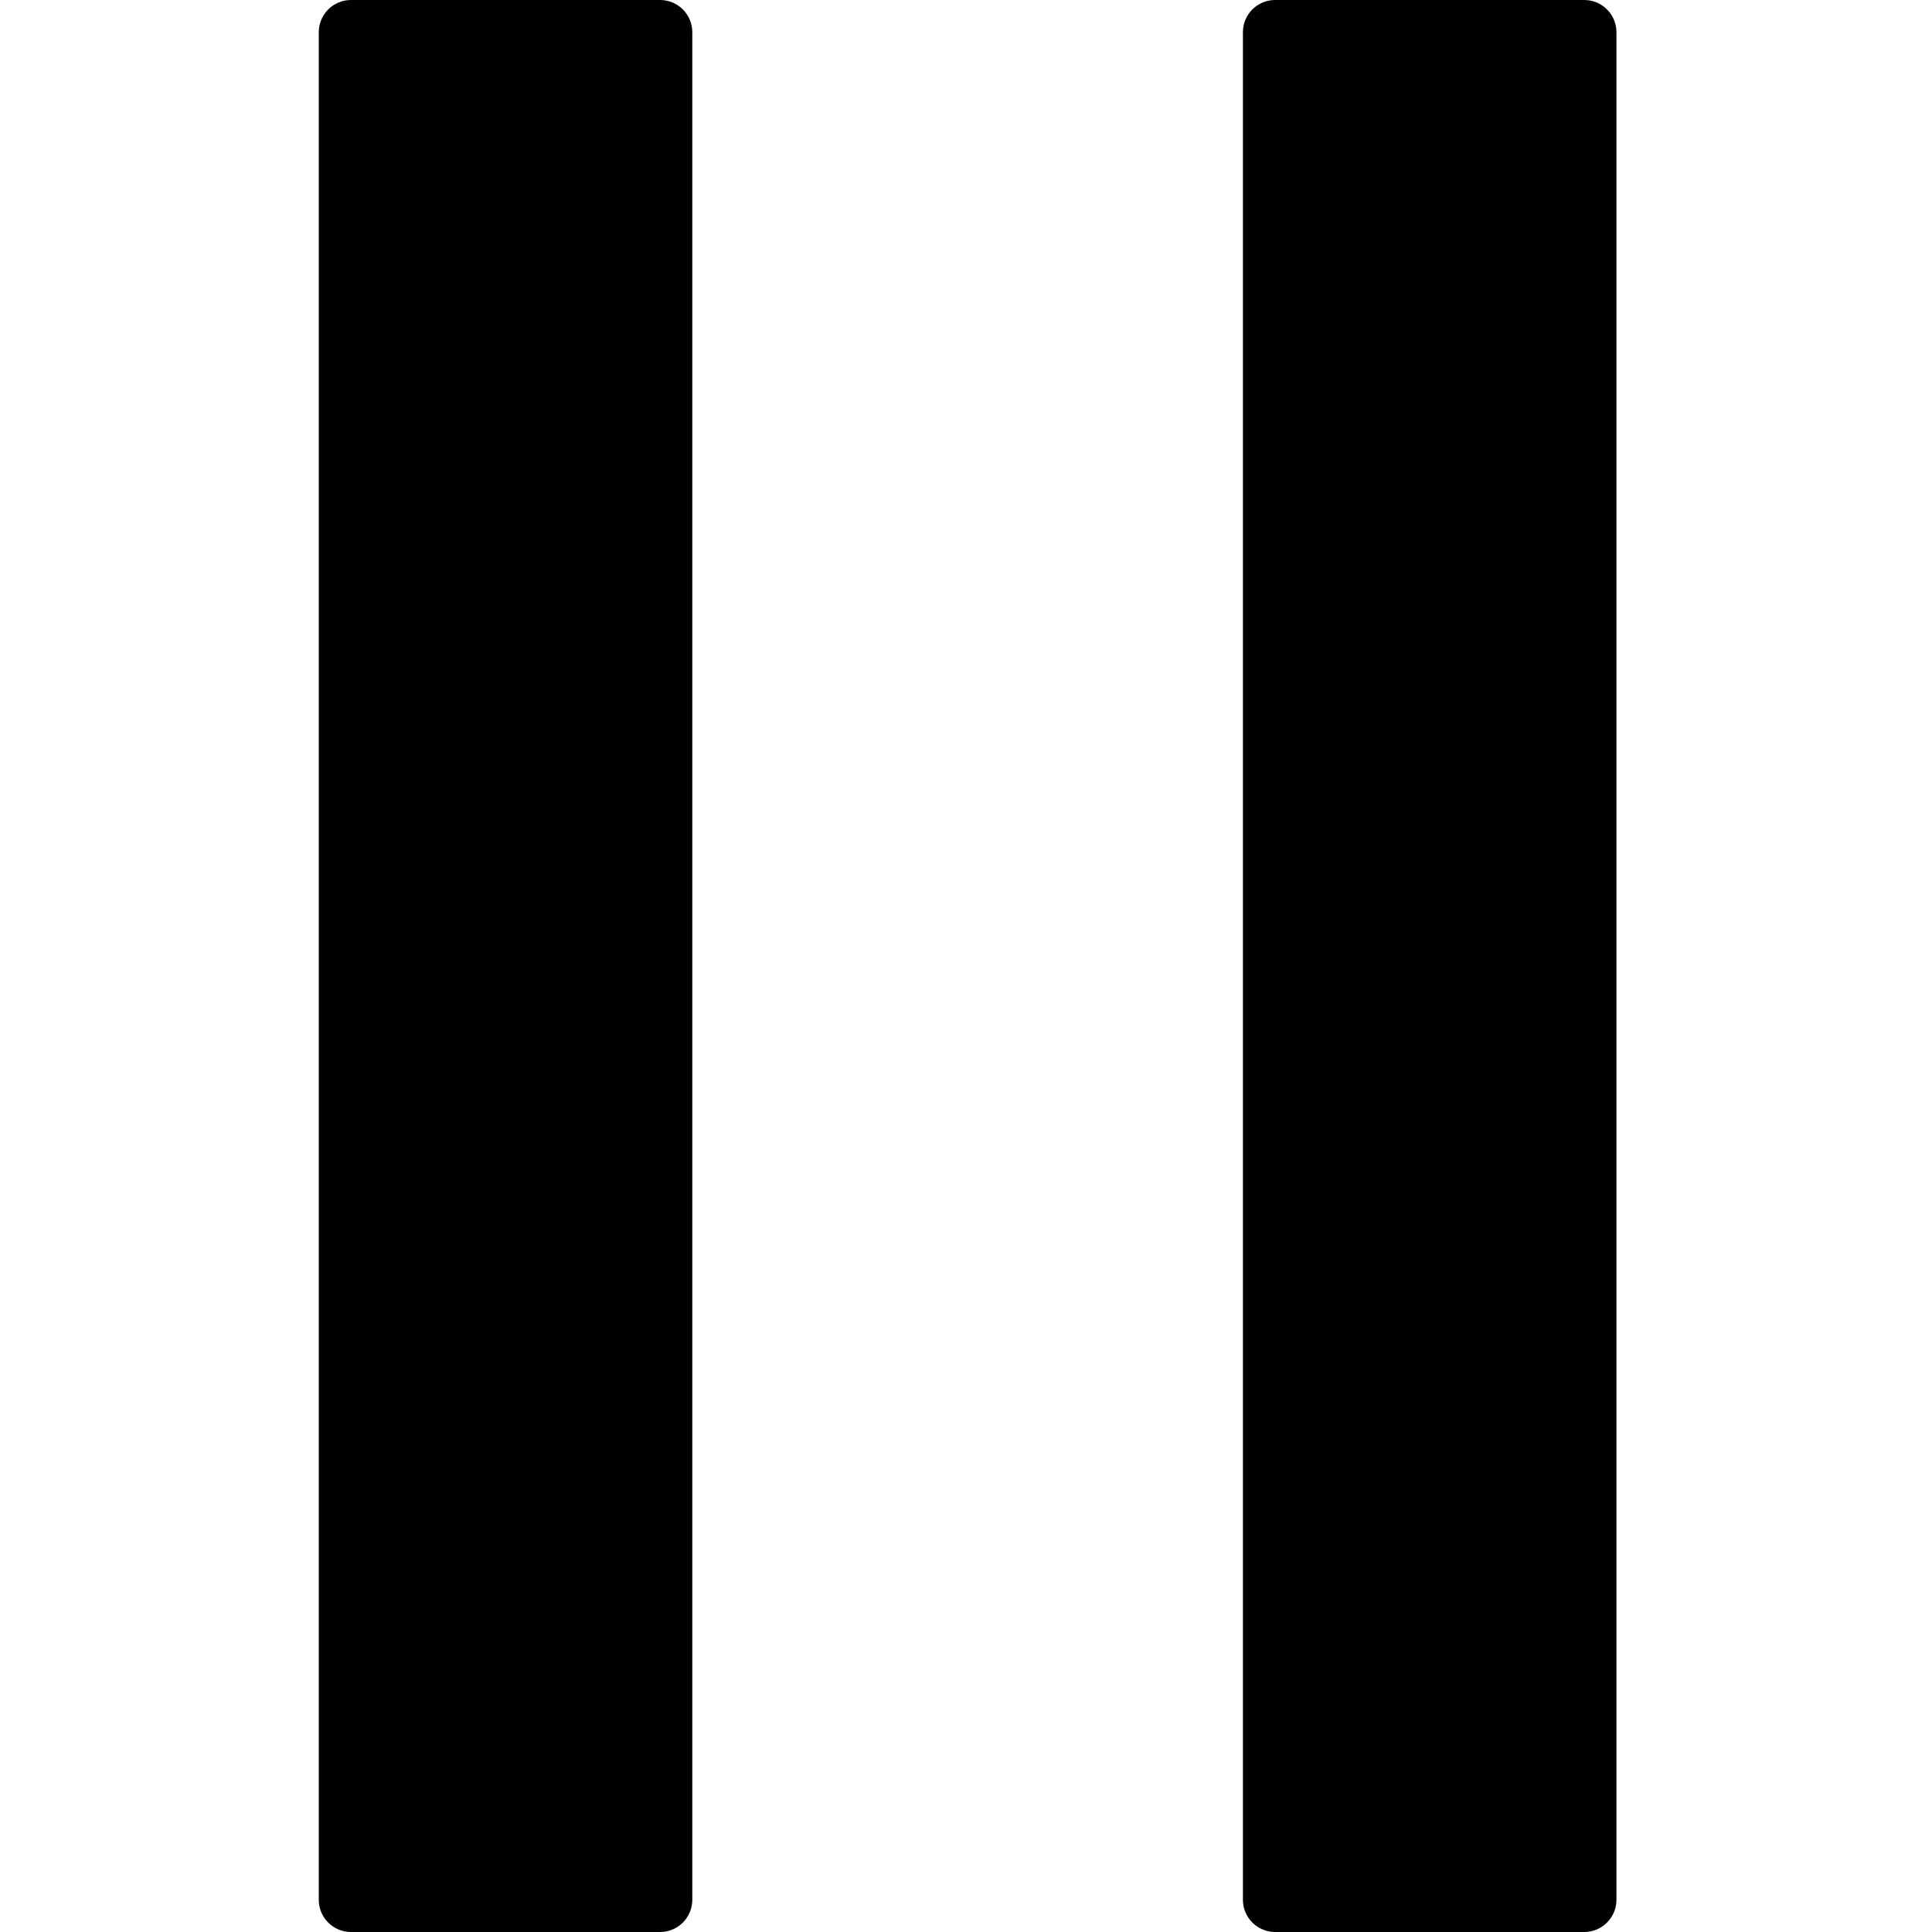
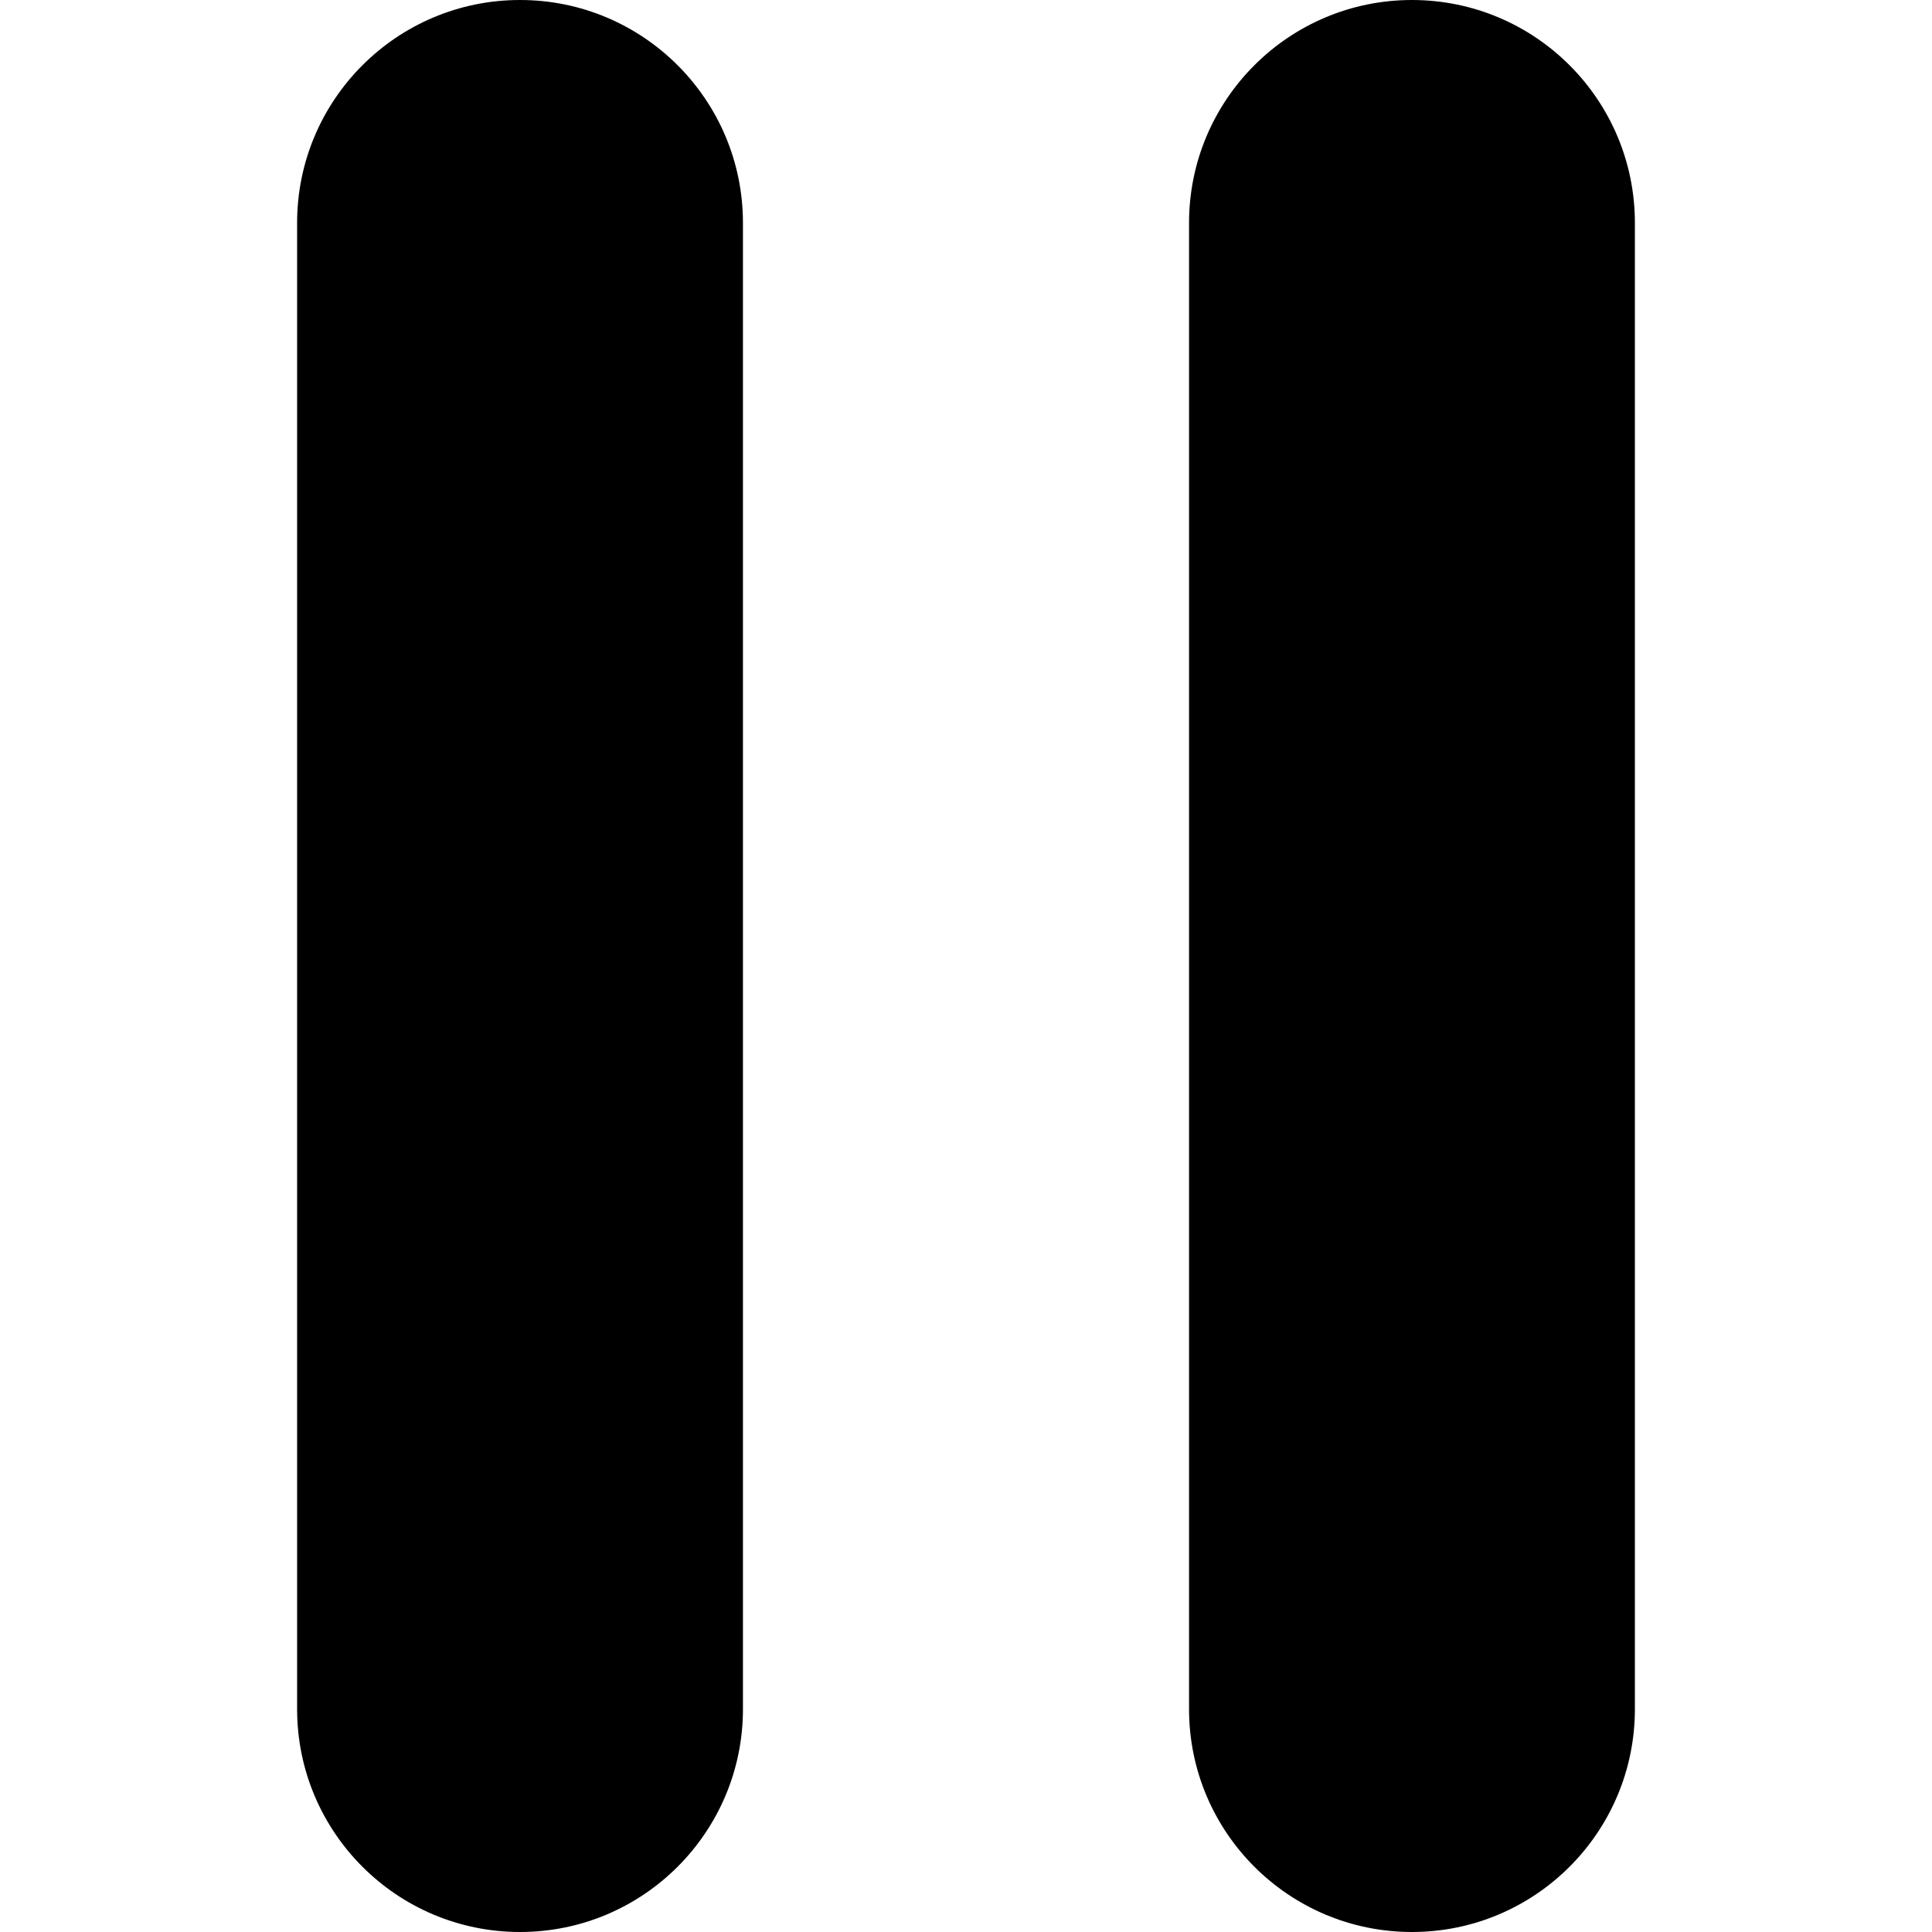
<svg xmlns="http://www.w3.org/2000/svg" version="1.1" id="Ebene_1" x="0px" y="0px" viewBox="0 0 600 600" style="enable-background:new 0 0 600 600;" xml:space="preserve">
  <g>
-     <path d="M205,0h-96c-5.52,0-10,4.48-10,10v580c0,5.52,4.48,10,10,10h96c5.52,0,10-4.48,10-10V10C215,4.48,210.52,0,205,0z" />
-     <path d="M492,0h-96c-5.52,0-10,4.48-10,10v580c0,5.52,4.48,10,10,10h96c5.52,0,10-4.48,10-10V10C502,4.48,497.52,0,492,0z" />
+     <path d="M161.5,0c-38.24,0-69.23,31-69.23,69.23v461.54c0,38.24,31,69.23,69.23,69.23s69.23-31,69.23-69.23V69.23   C230.73,31,199.74,0,161.5,0z" />
+     <path d="M438.5,0c-38.24,0-69.23,31-69.23,69.23v461.54c0,38.24,31,69.23,69.23,69.23s69.23-31,69.23-69.23V69.23   C507.73,31,476.74,0,438.5,0z" />
  </g>
</svg>
